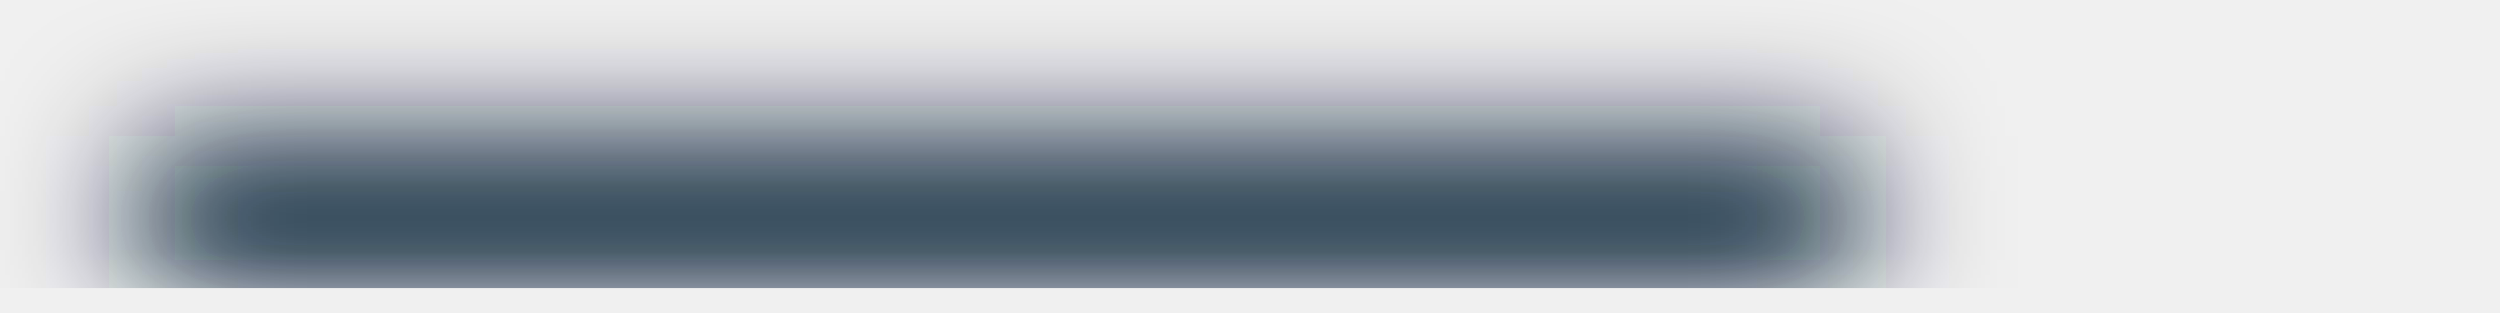
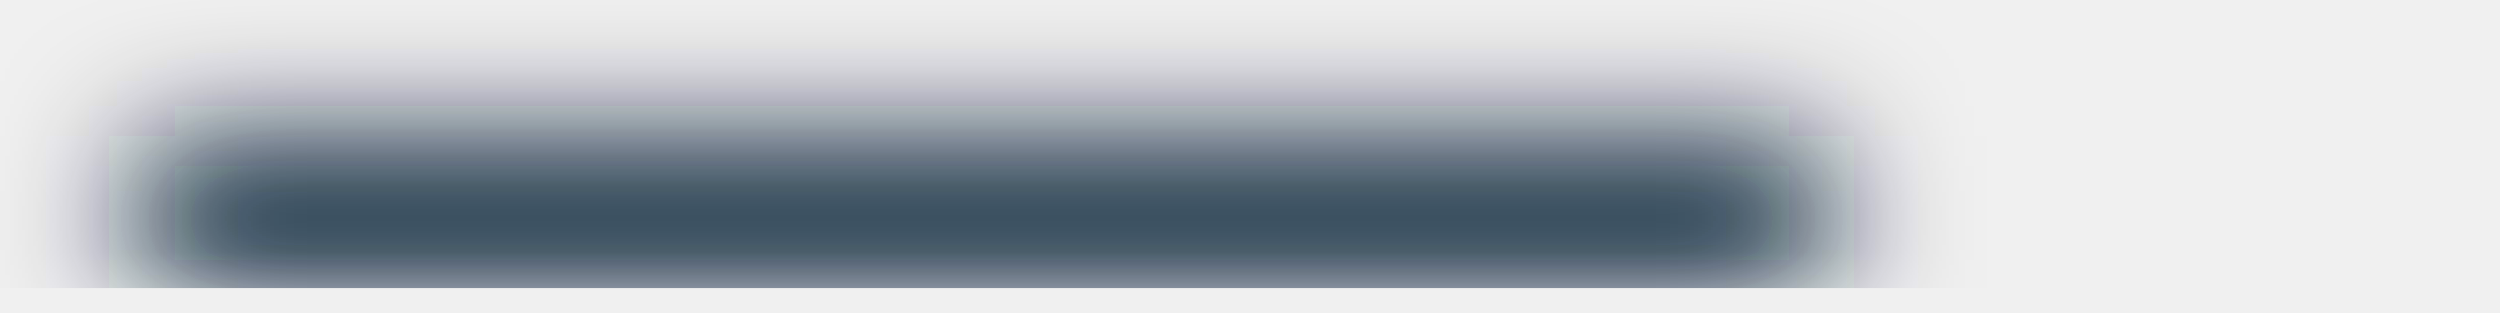
<svg xmlns="http://www.w3.org/2000/svg" width="512" height="64" viewBox="0 0 512 64">
  <defs>
    <filter id="soft" filterUnits="userSpaceOnUse" x="-60" y="-60" width="632" height="184">
      <feGaussianBlur stdDeviation="14.23 13.06" />
    </filter>
    <mask id="cut" maskUnits="userSpaceOnUse" x="0" y="0" width="512" height="64">
      <rect width="512" height="59" fill="#fff" />
    </mask>
  </defs>
  <g mask="url(#cut)">
-     <rect x="29.08" y="28.05" width="350.44" height="40.95" fill="#021931" fill-opacity="0.893" filter="url(#soft)" />
+     <rect x="29.08" y="28.05" width="344.02" height="40.95" fill="#021931" fill-opacity="0.893" filter="url(#soft)" />
  </g>
</svg>
